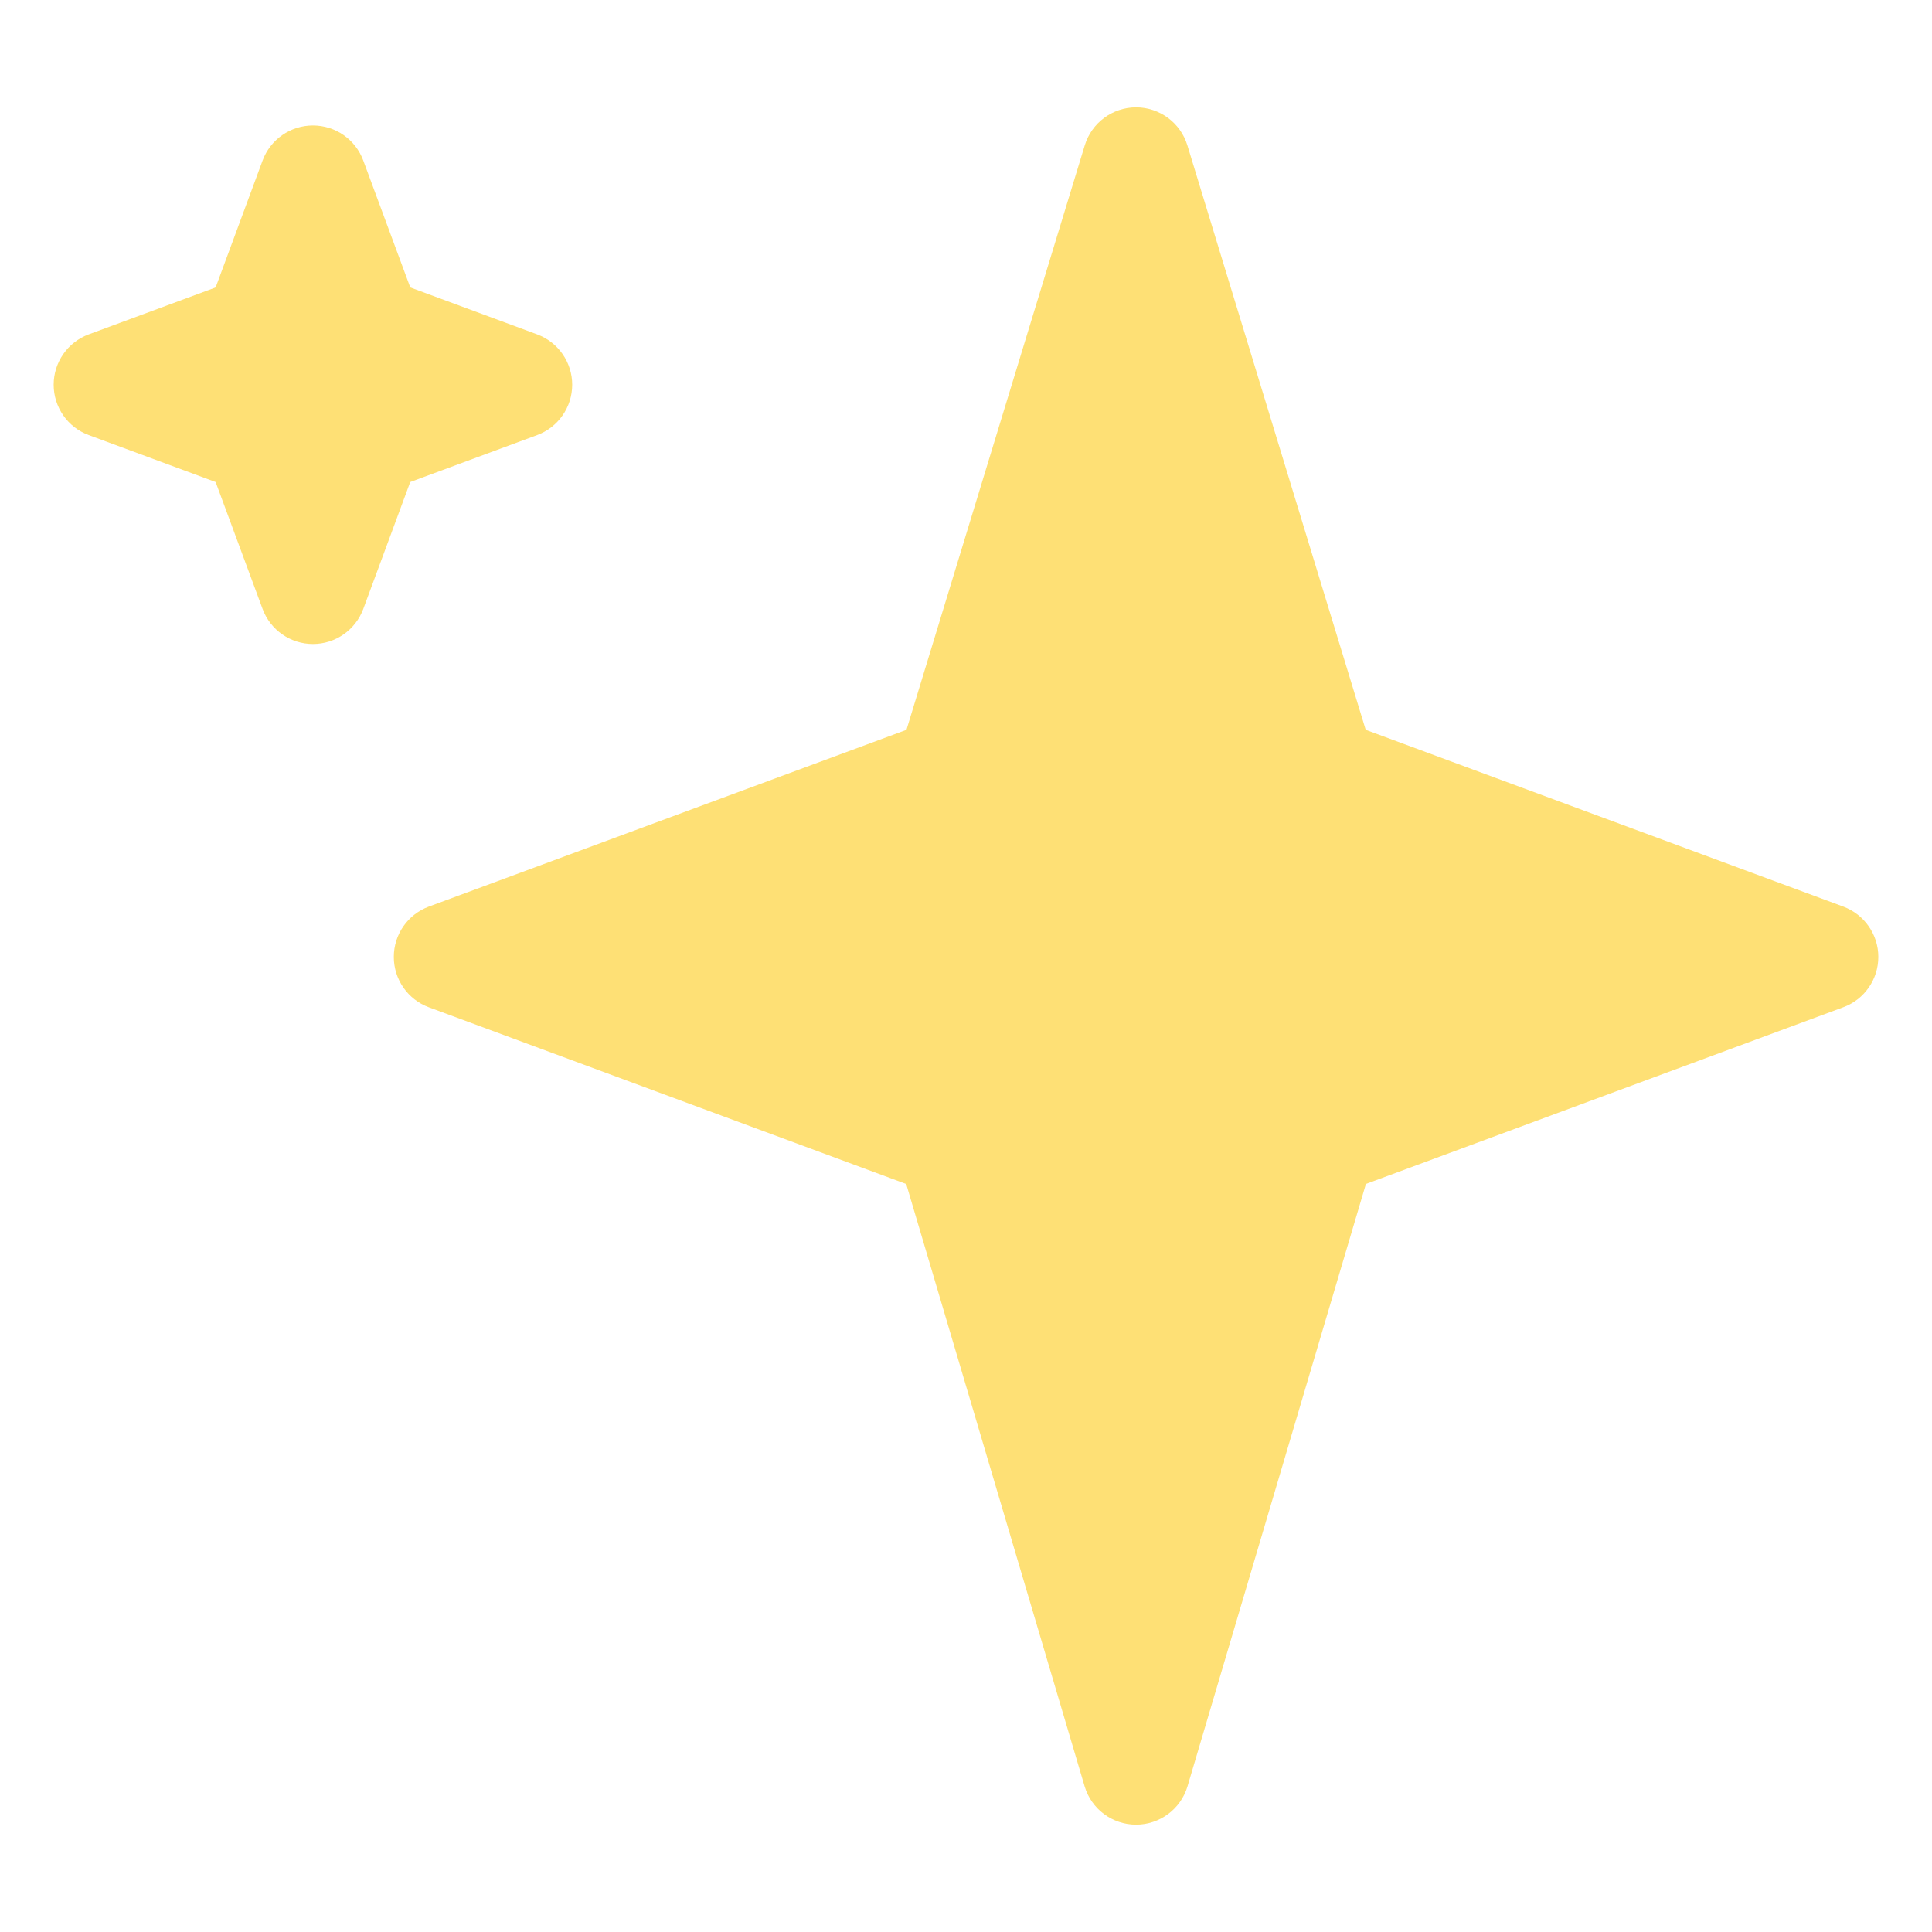
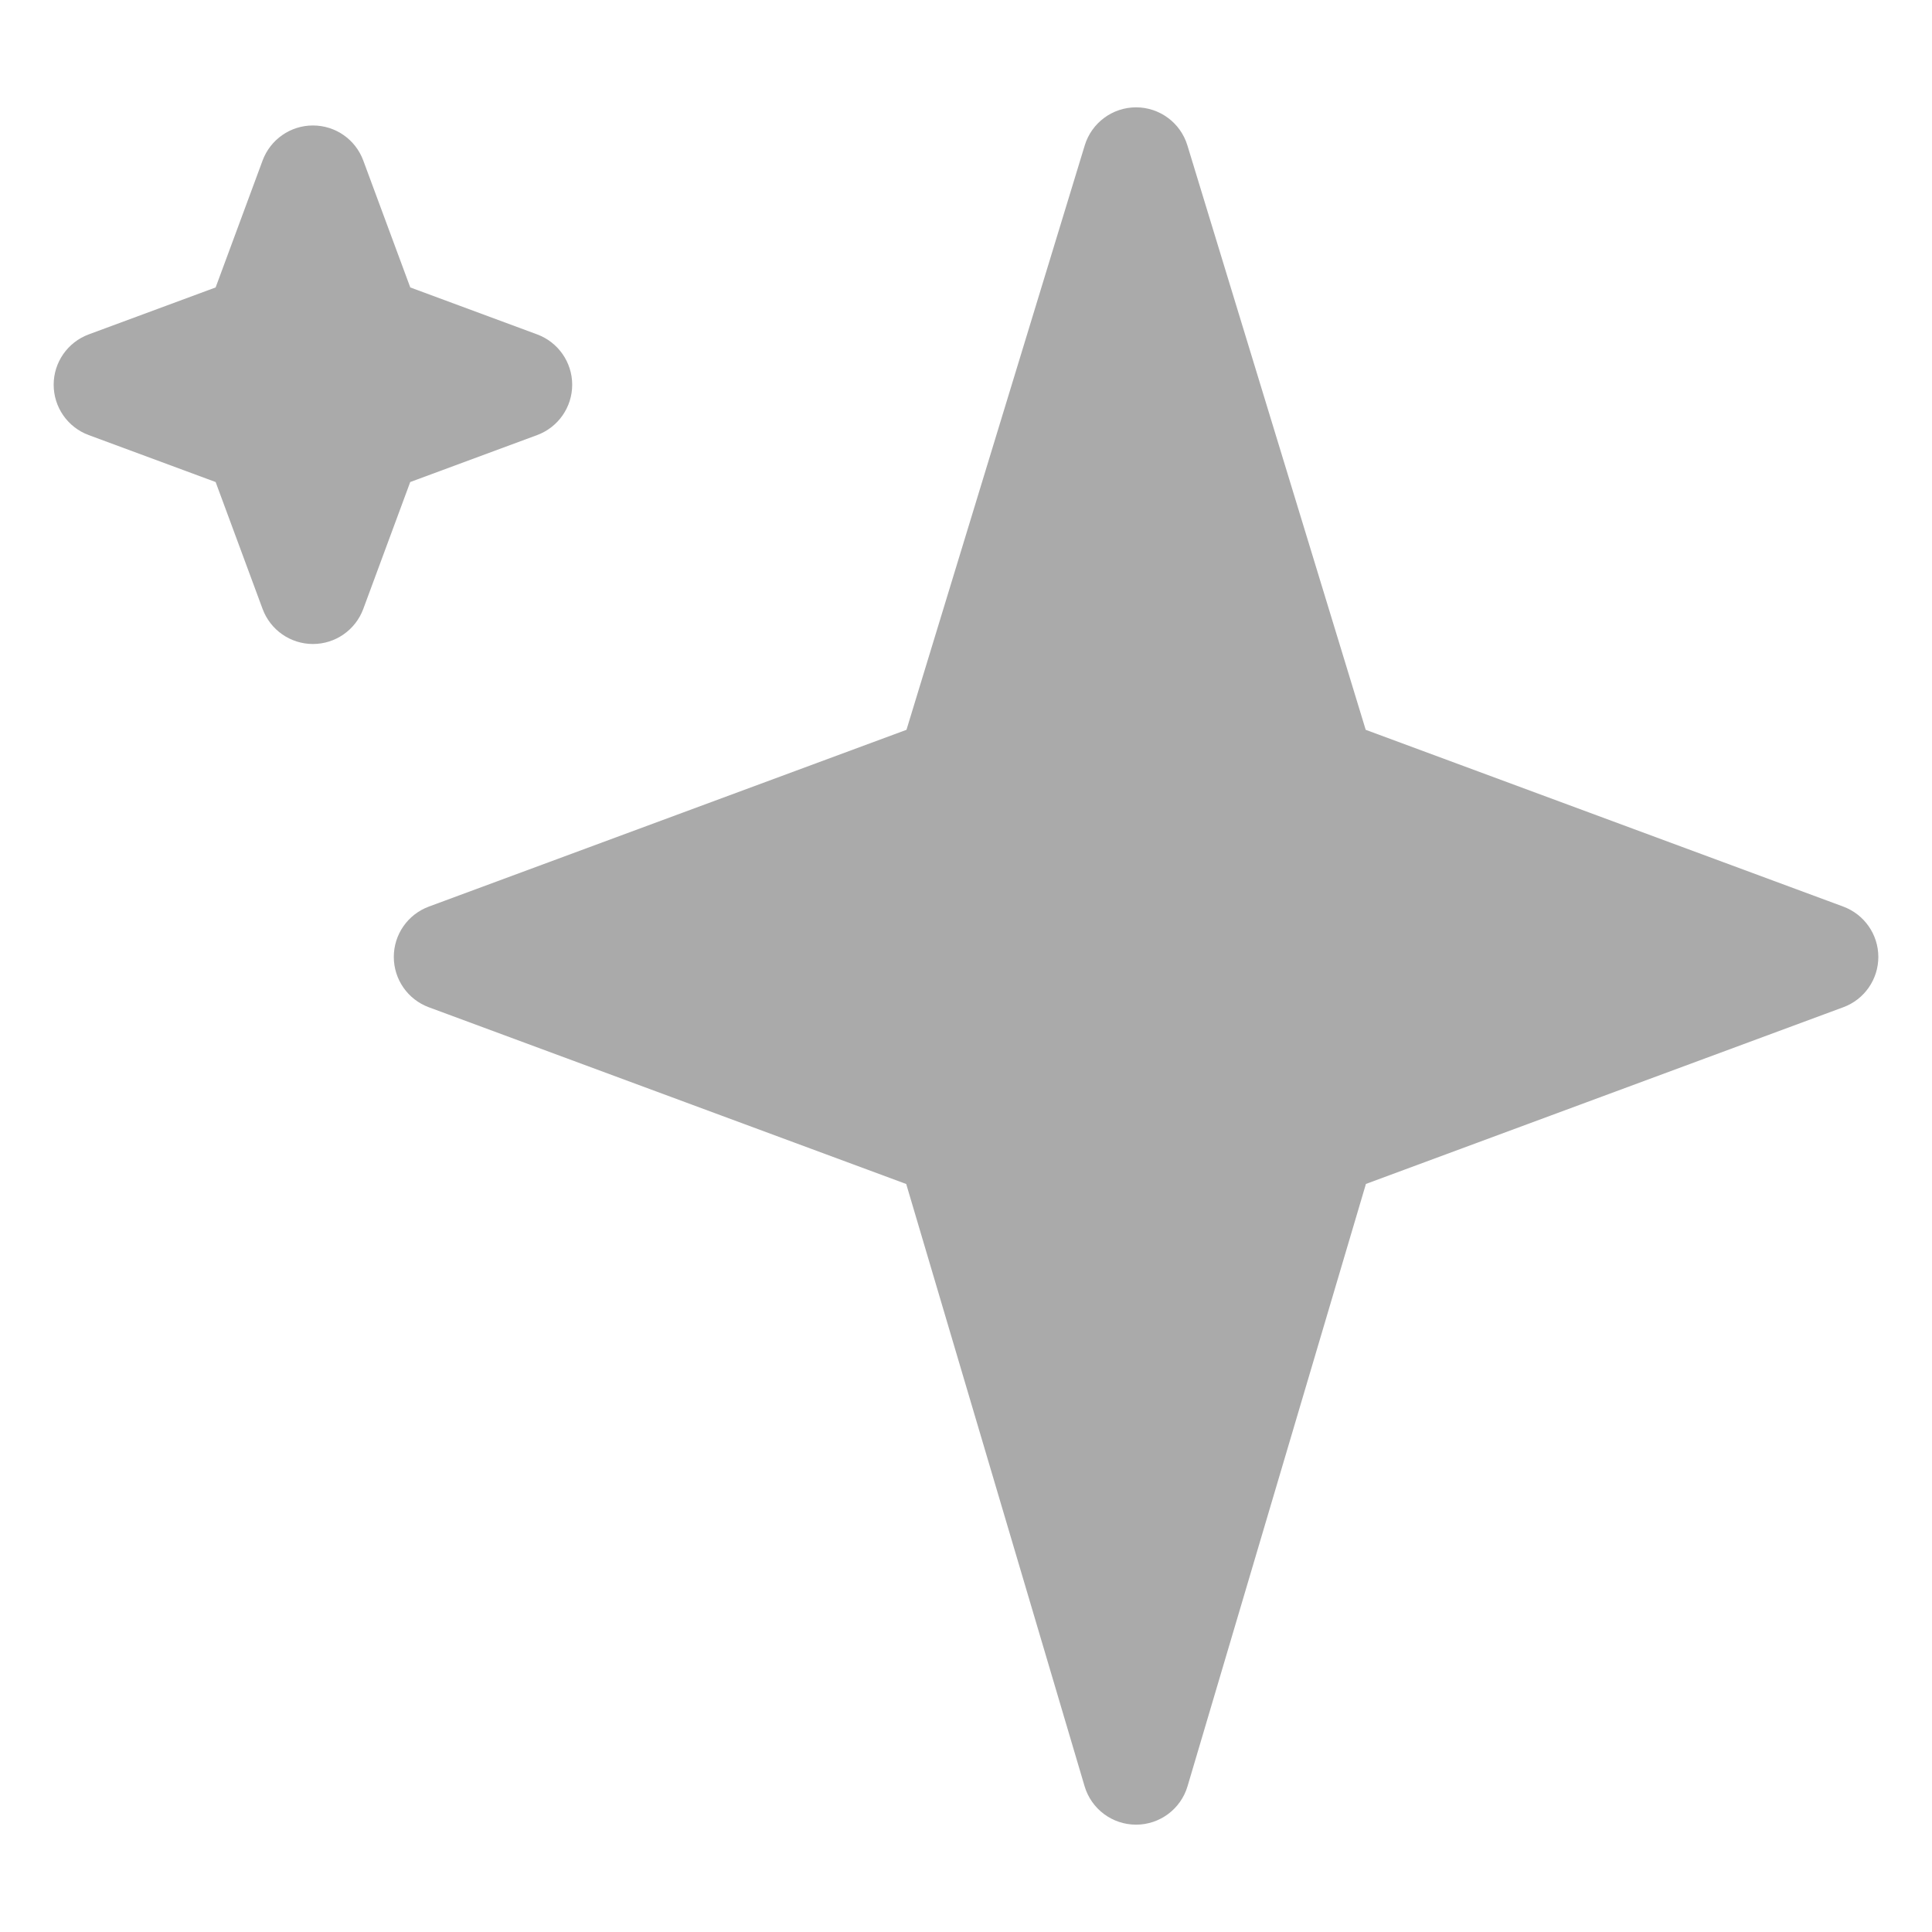
<svg xmlns="http://www.w3.org/2000/svg" width="12" viewBox="0 0 36 36" fill="none">
-   <path d="M34.347 16.893L25.448 13.599L22.125 2.708C21.997 2.288 21.608 2 21.169 2C20.73 2 20.341 2.288 20.213 2.708L16.891 13.599L7.991 16.893C7.598 17.039 7.338 17.412 7.338 17.831C7.338 18.249 7.598 18.624 7.991 18.769L16.886 22.062L20.21 33.285C20.336 33.709 20.726 34 21.169 34C21.611 34 22.002 33.709 22.128 33.284L25.452 22.061L34.348 18.768C34.739 18.624 35 18.25 35 17.831C35 17.413 34.739 17.039 34.347 16.893Z" fill="#FEE075" />
-   <path d="M10.009 6.231L7.645 5.356L6.769 2.991C6.624 2.598 6.25 2.338 5.831 2.338C5.413 2.338 5.039 2.598 4.893 2.991L4.018 5.356L1.653 6.231C1.26 6.377 1 6.751 1 7.169C1 7.587 1.26 7.962 1.653 8.107L4.018 8.982L4.893 11.347C5.039 11.74 5.413 12 5.831 12C6.249 12 6.623 11.74 6.769 11.347L7.644 8.982L10.009 8.107C10.402 7.961 10.662 7.587 10.662 7.169C10.662 6.751 10.402 6.377 10.009 6.231Z" fill="#FEE075" />
+   <path d="M34.347 16.893L25.448 13.599L22.125 2.708C21.997 2.288 21.608 2 21.169 2C20.73 2 20.341 2.288 20.213 2.708L16.891 13.599L7.991 16.893C7.598 17.039 7.338 17.412 7.338 17.831C7.338 18.249 7.598 18.624 7.991 18.769L16.886 22.062L20.21 33.285C20.336 33.709 20.726 34 21.169 34C21.611 34 22.002 33.709 22.128 33.284L25.452 22.061L34.348 18.768C34.739 18.624 35 18.25 35 17.831C35 17.413 34.739 17.039 34.347 16.893Z" fill="#aaaaaa" />
+   <path d="M10.009 6.231L7.645 5.356L6.769 2.991C6.624 2.598 6.25 2.338 5.831 2.338C5.413 2.338 5.039 2.598 4.893 2.991L4.018 5.356L1.653 6.231C1.26 6.377 1 6.751 1 7.169C1 7.587 1.26 7.962 1.653 8.107L4.018 8.982L4.893 11.347C5.039 11.74 5.413 12 5.831 12C6.249 12 6.623 11.74 6.769 11.347L7.644 8.982L10.009 8.107C10.402 7.961 10.662 7.587 10.662 7.169C10.662 6.751 10.402 6.377 10.009 6.231Z" fill="#aaaaaa" />
</svg>
